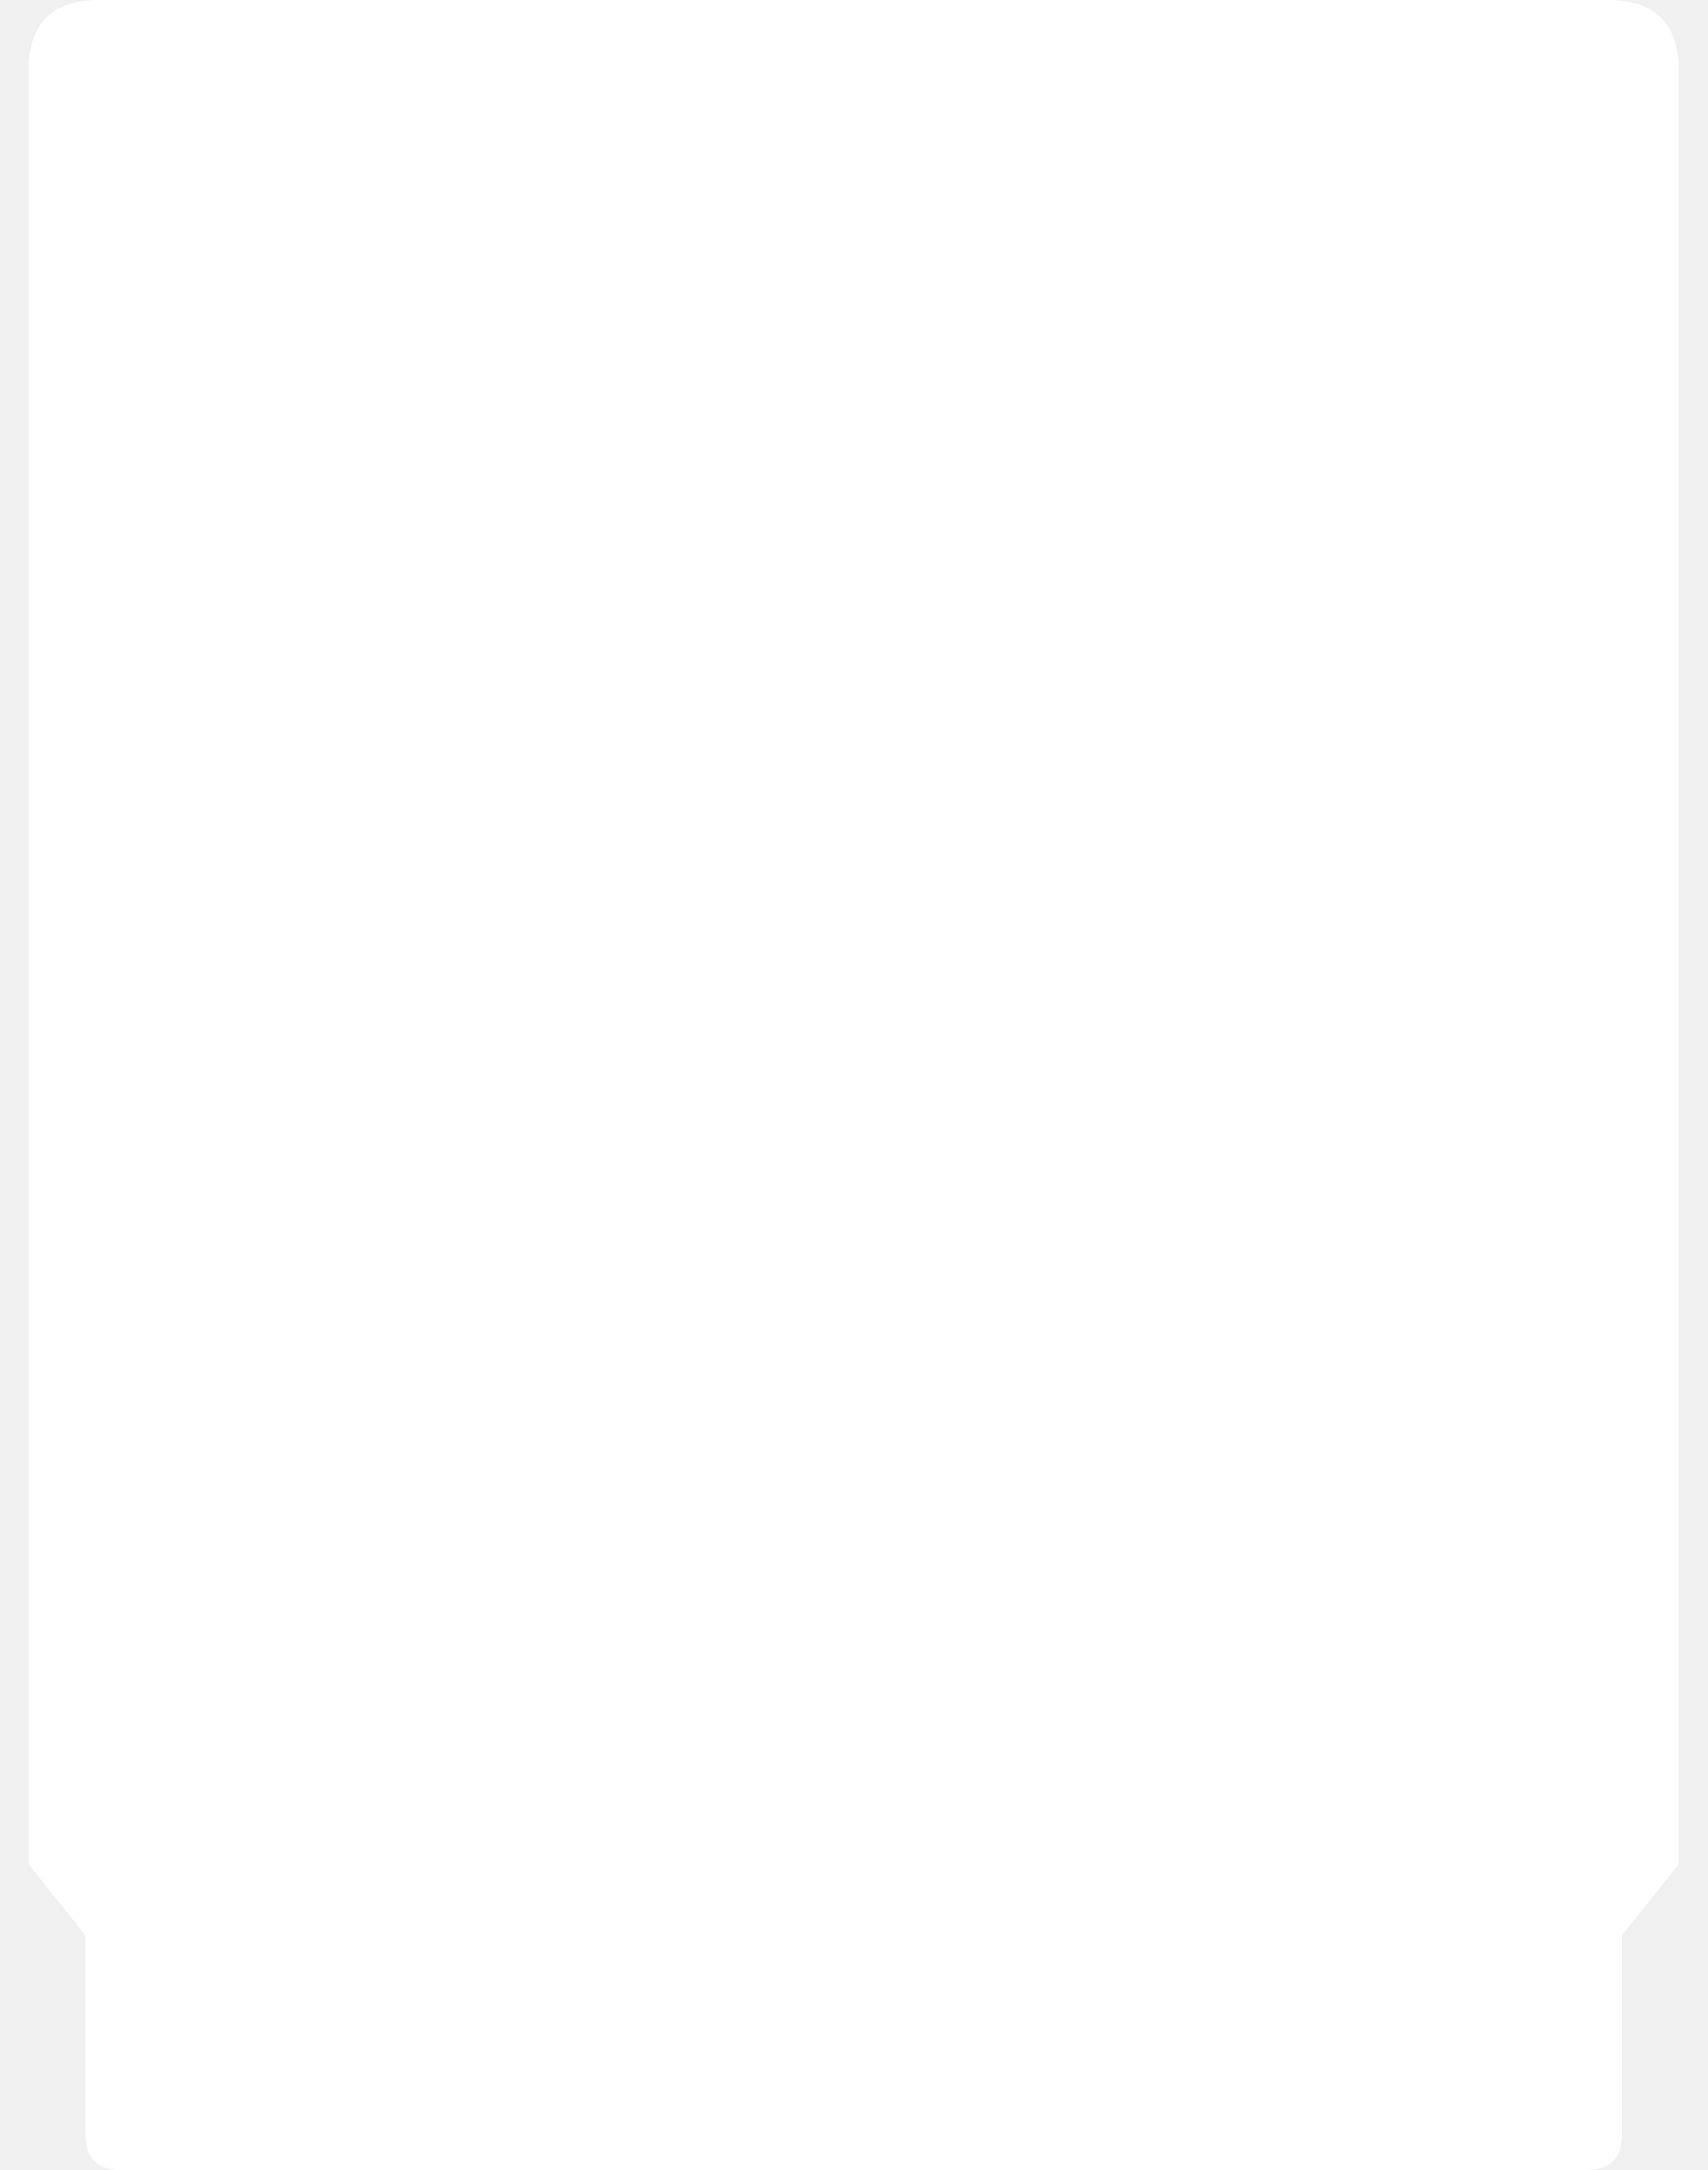
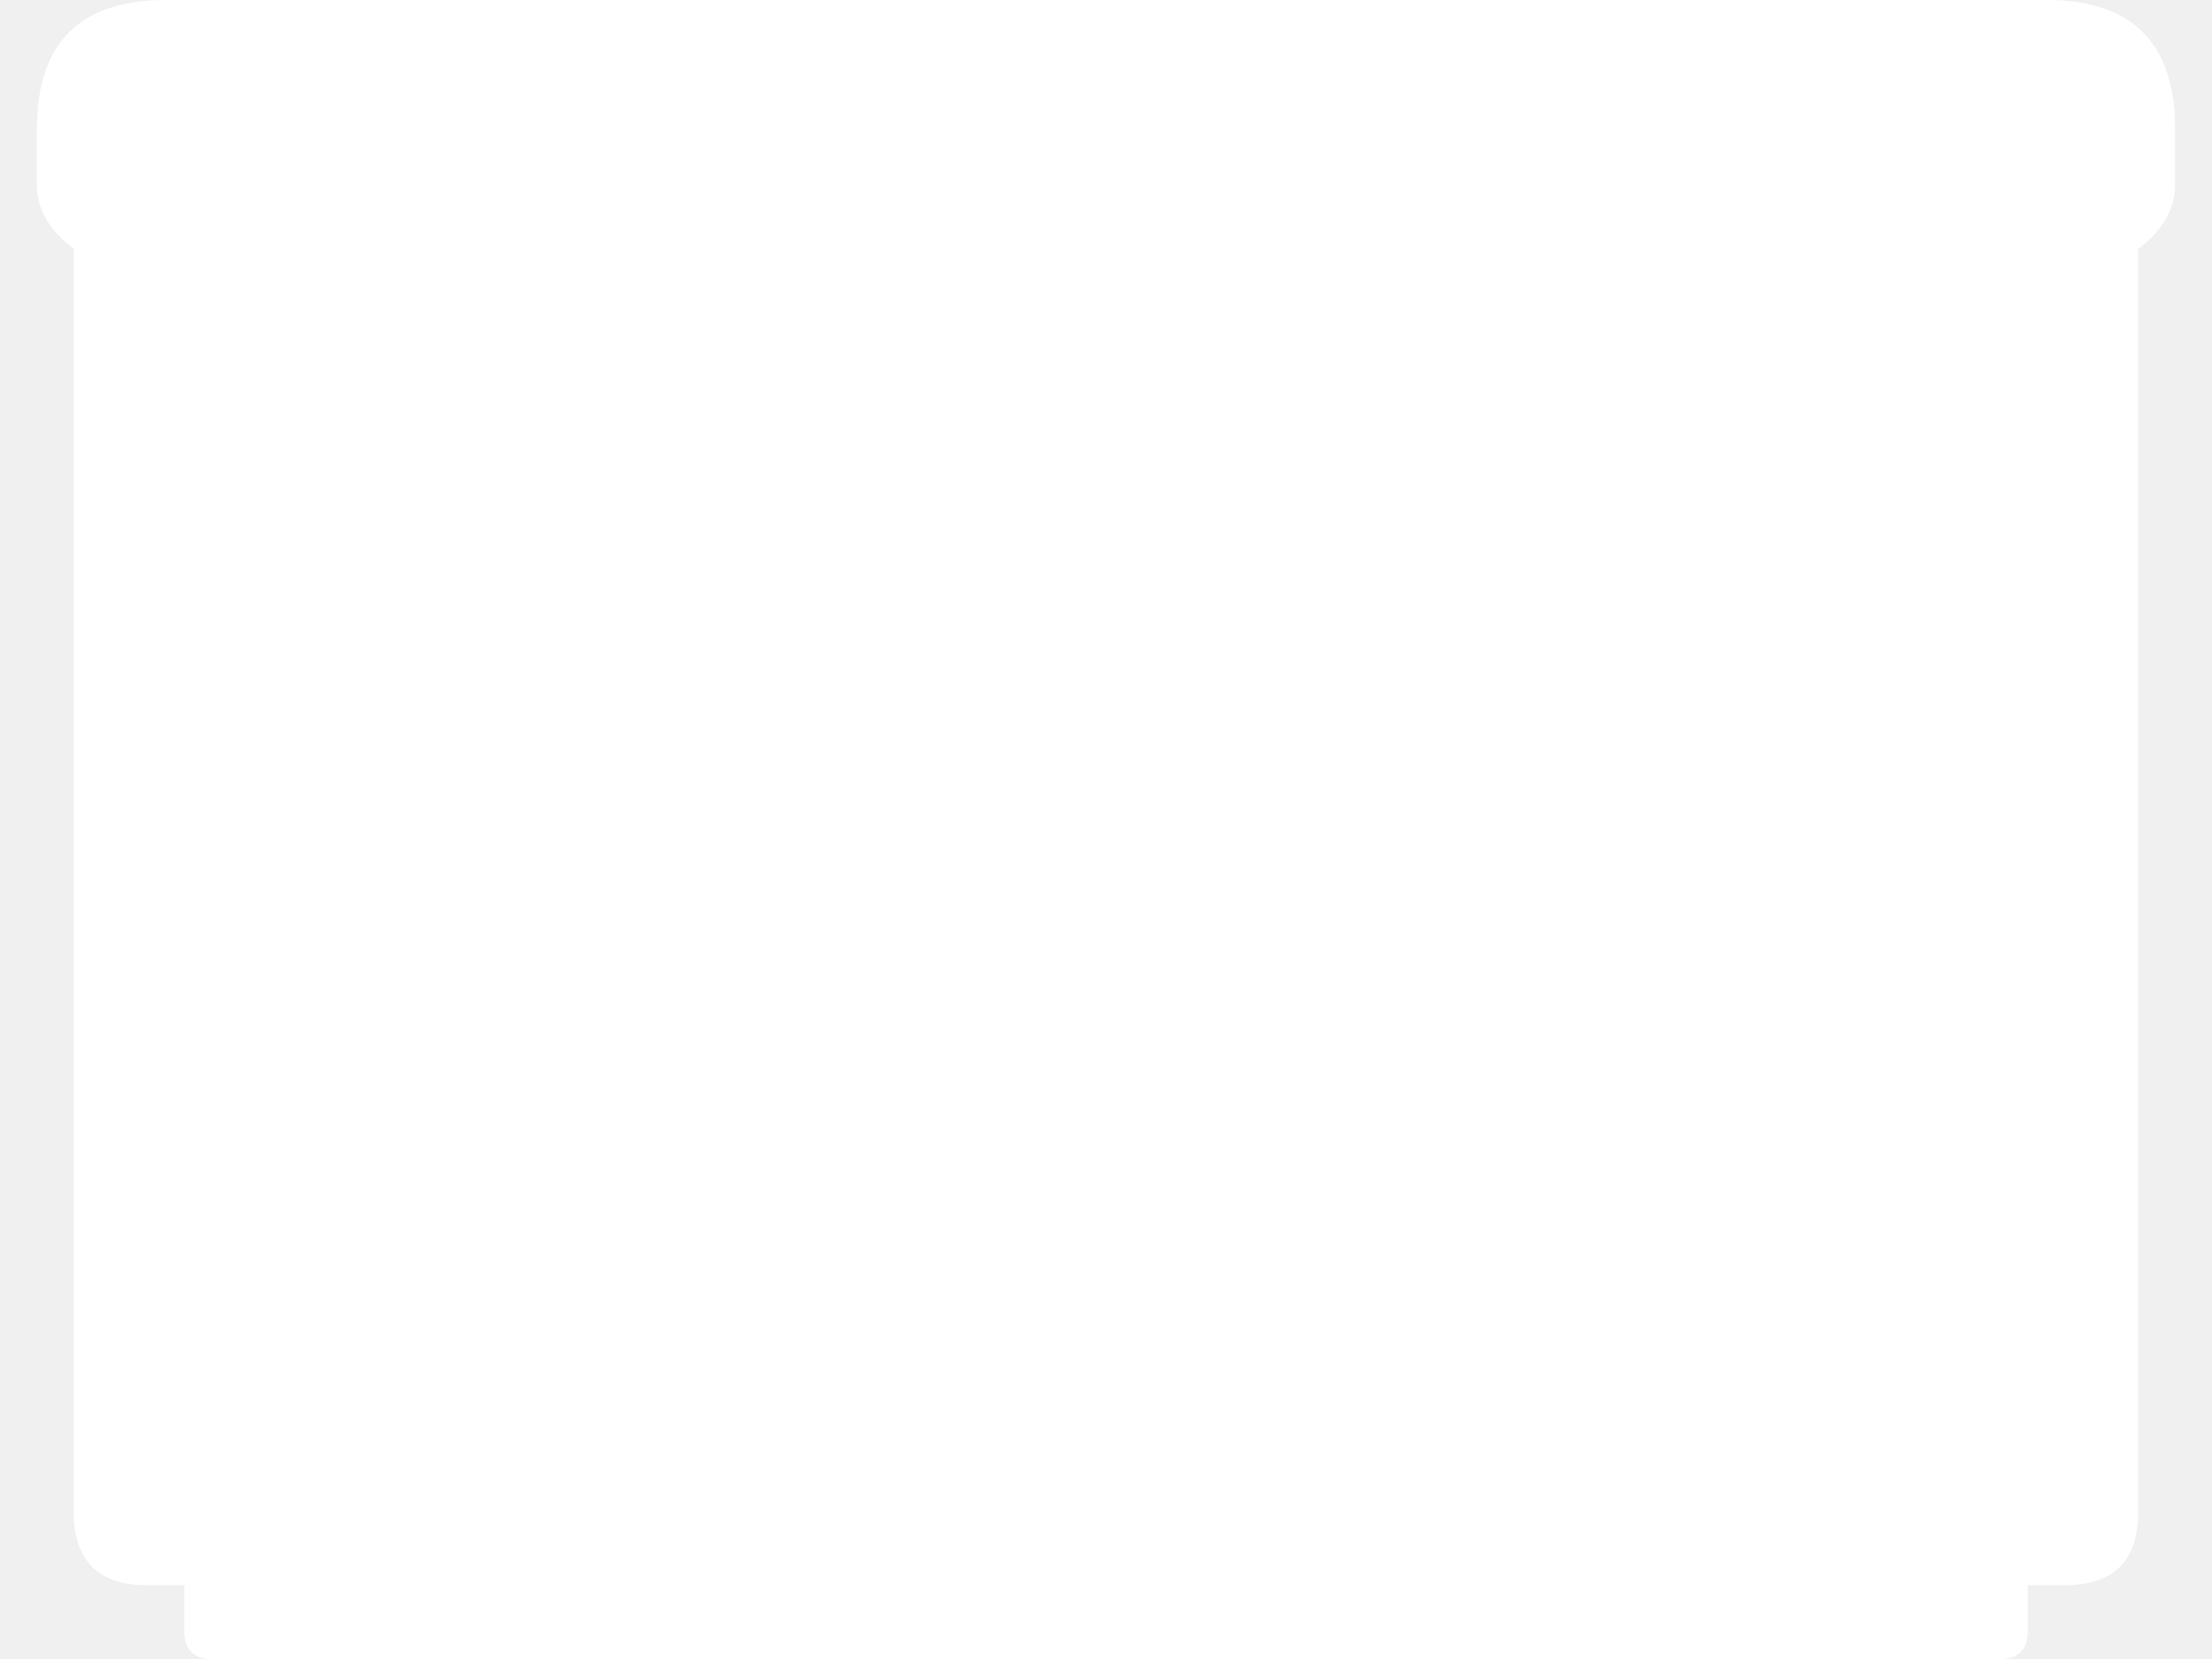
- <svg xmlns="http://www.w3.org/2000/svg" viewBox="0 0 240 305">
-   <path d="M 14 0 L 226 0 Q 236 0 236 10 L 236 262 L 228 272 L 228 300 Q 228 305 223 305 L 17 305 Q 12 305 12 300 L 12 272 L 4 262 L 4 10 Q 4 0 14 0 Z" fill="#fff" />
+ <svg xmlns="http://www.w3.org/2000/svg" viewBox="0 0 240 180">
+   <path d="M 18 0 L 222 0 Q 236 0 236 14 L 236 20 Q 236 24 232 27 L 232 164 Q 232 172 224 172 L 220 172 L 220 177 Q 220 180 217 180 L 23 180 Q 20 180 20 177 L 20 172 L 16 172 Q 8 172 8 164 L 8 27 Q 4 24 4 20 L 4 14 Q 4 0 18 0 Z" fill="#fff" />
</svg>
